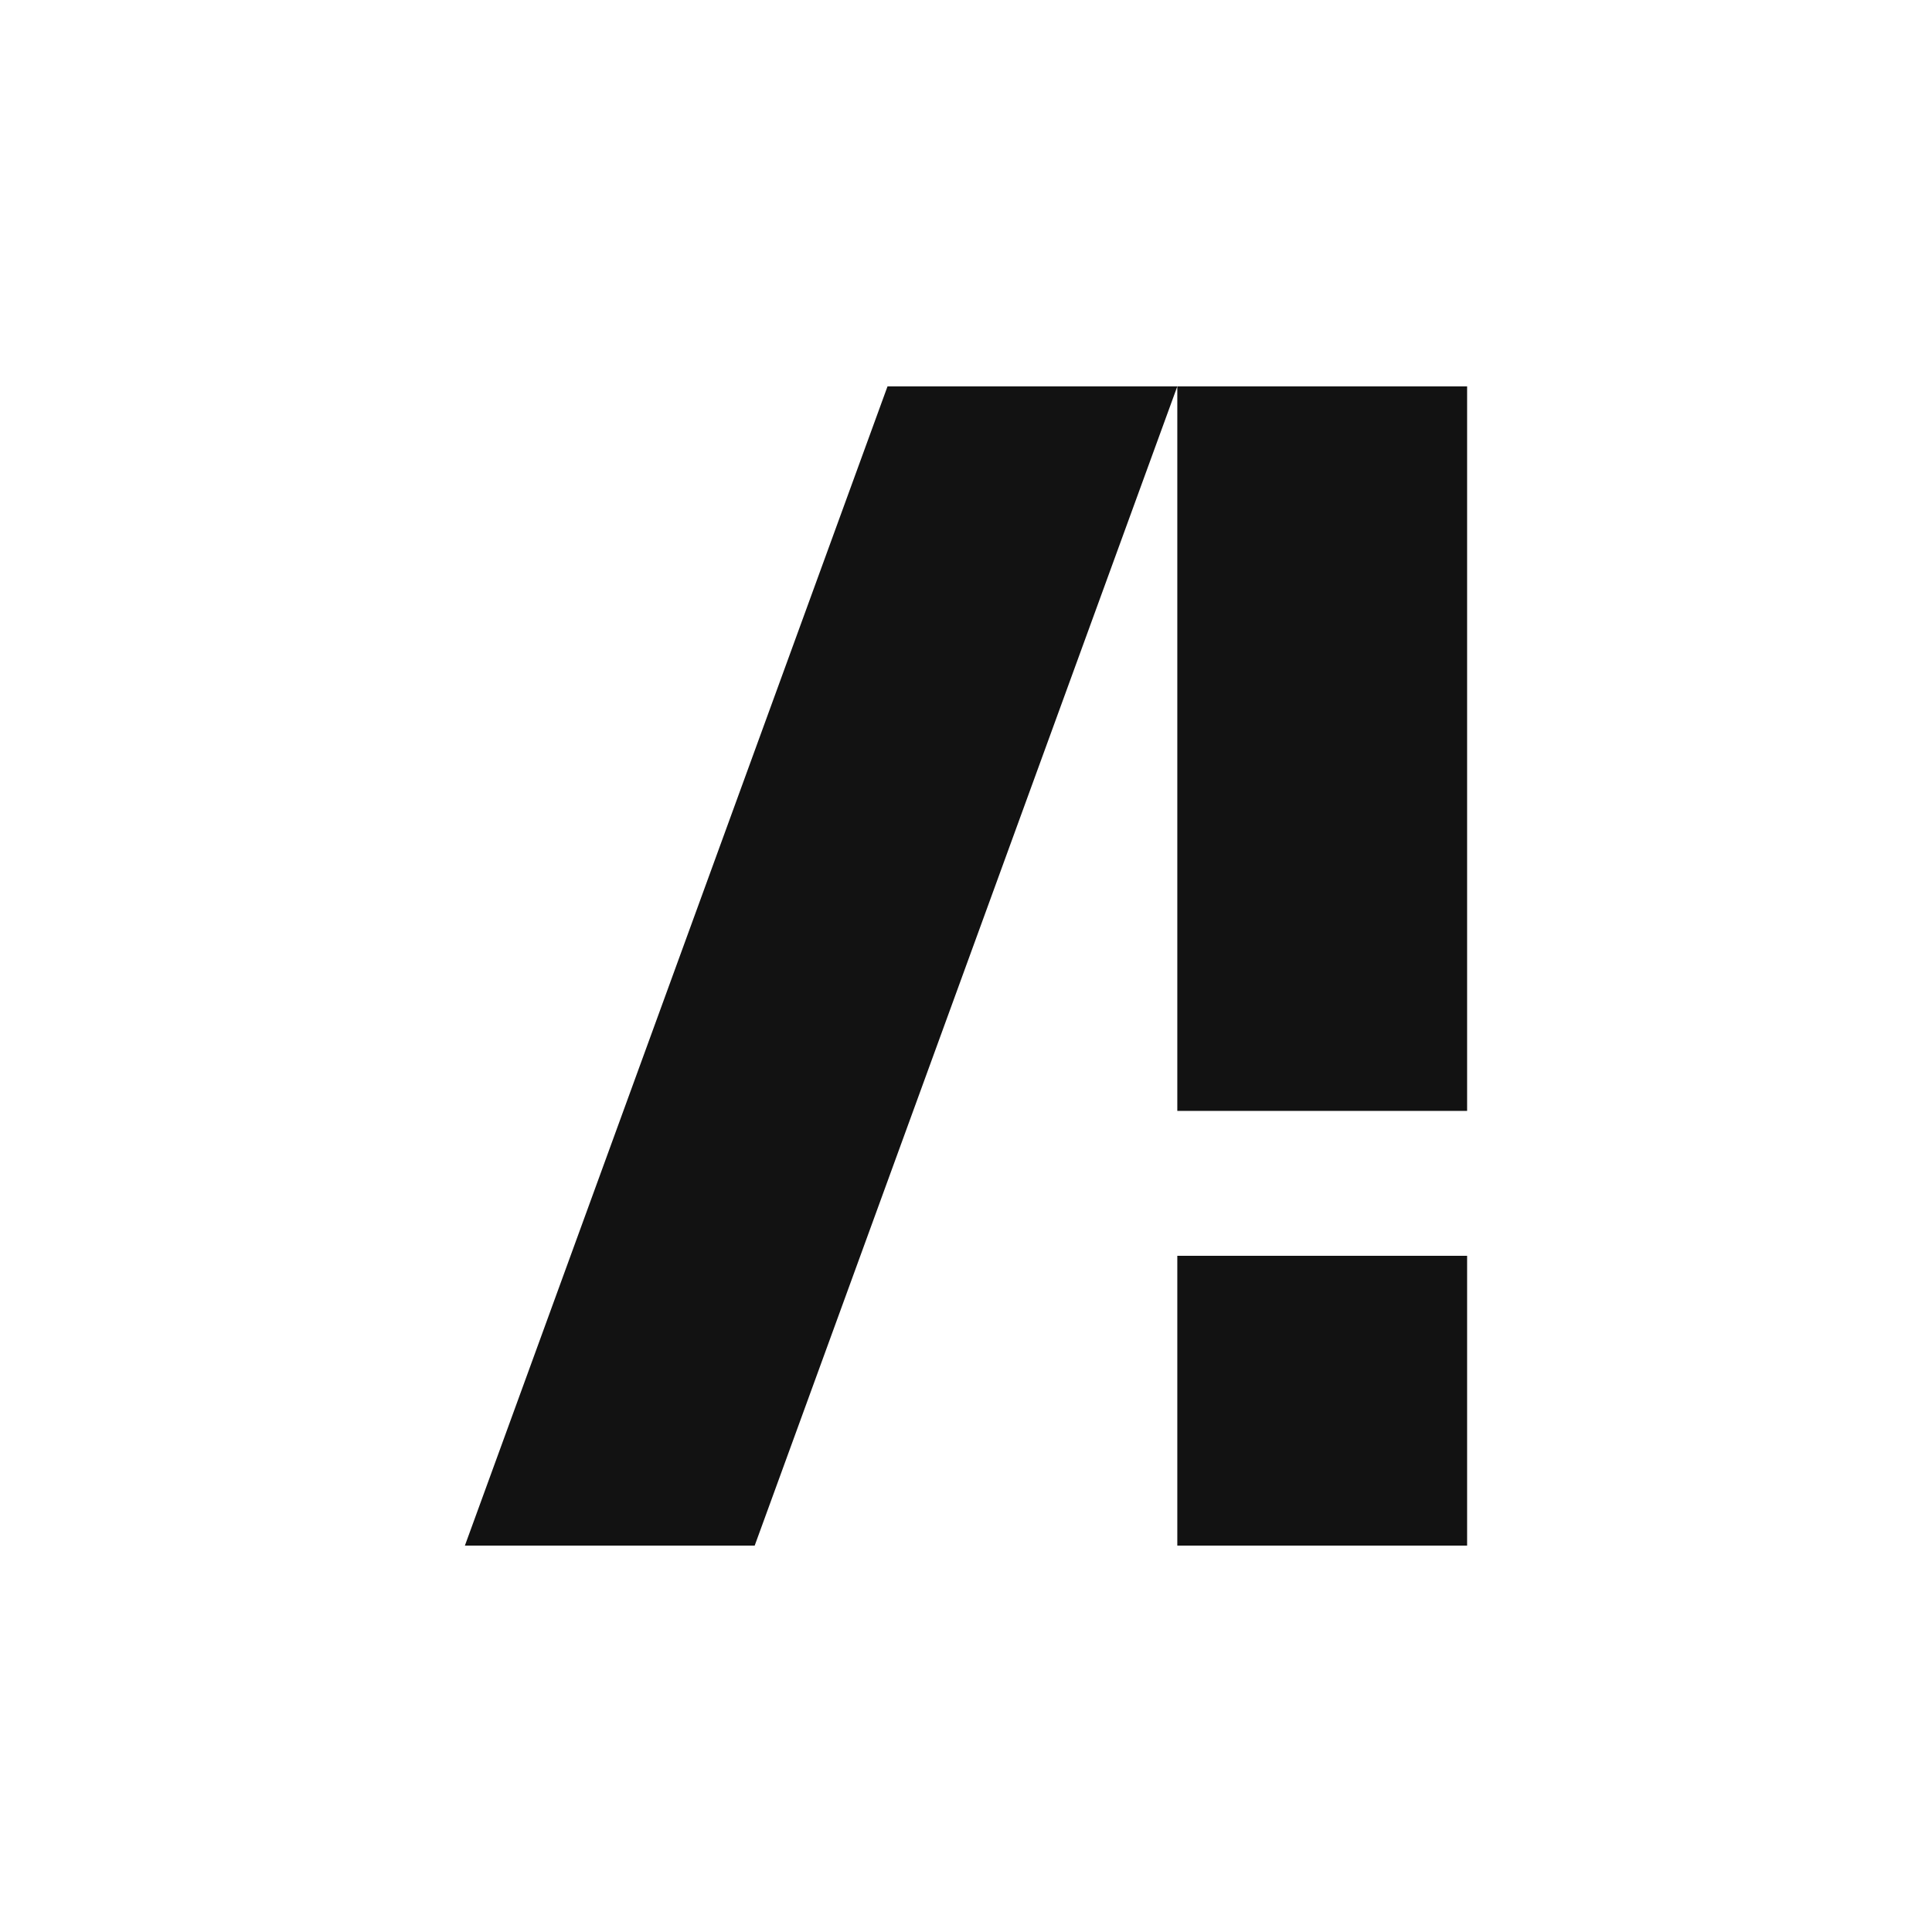
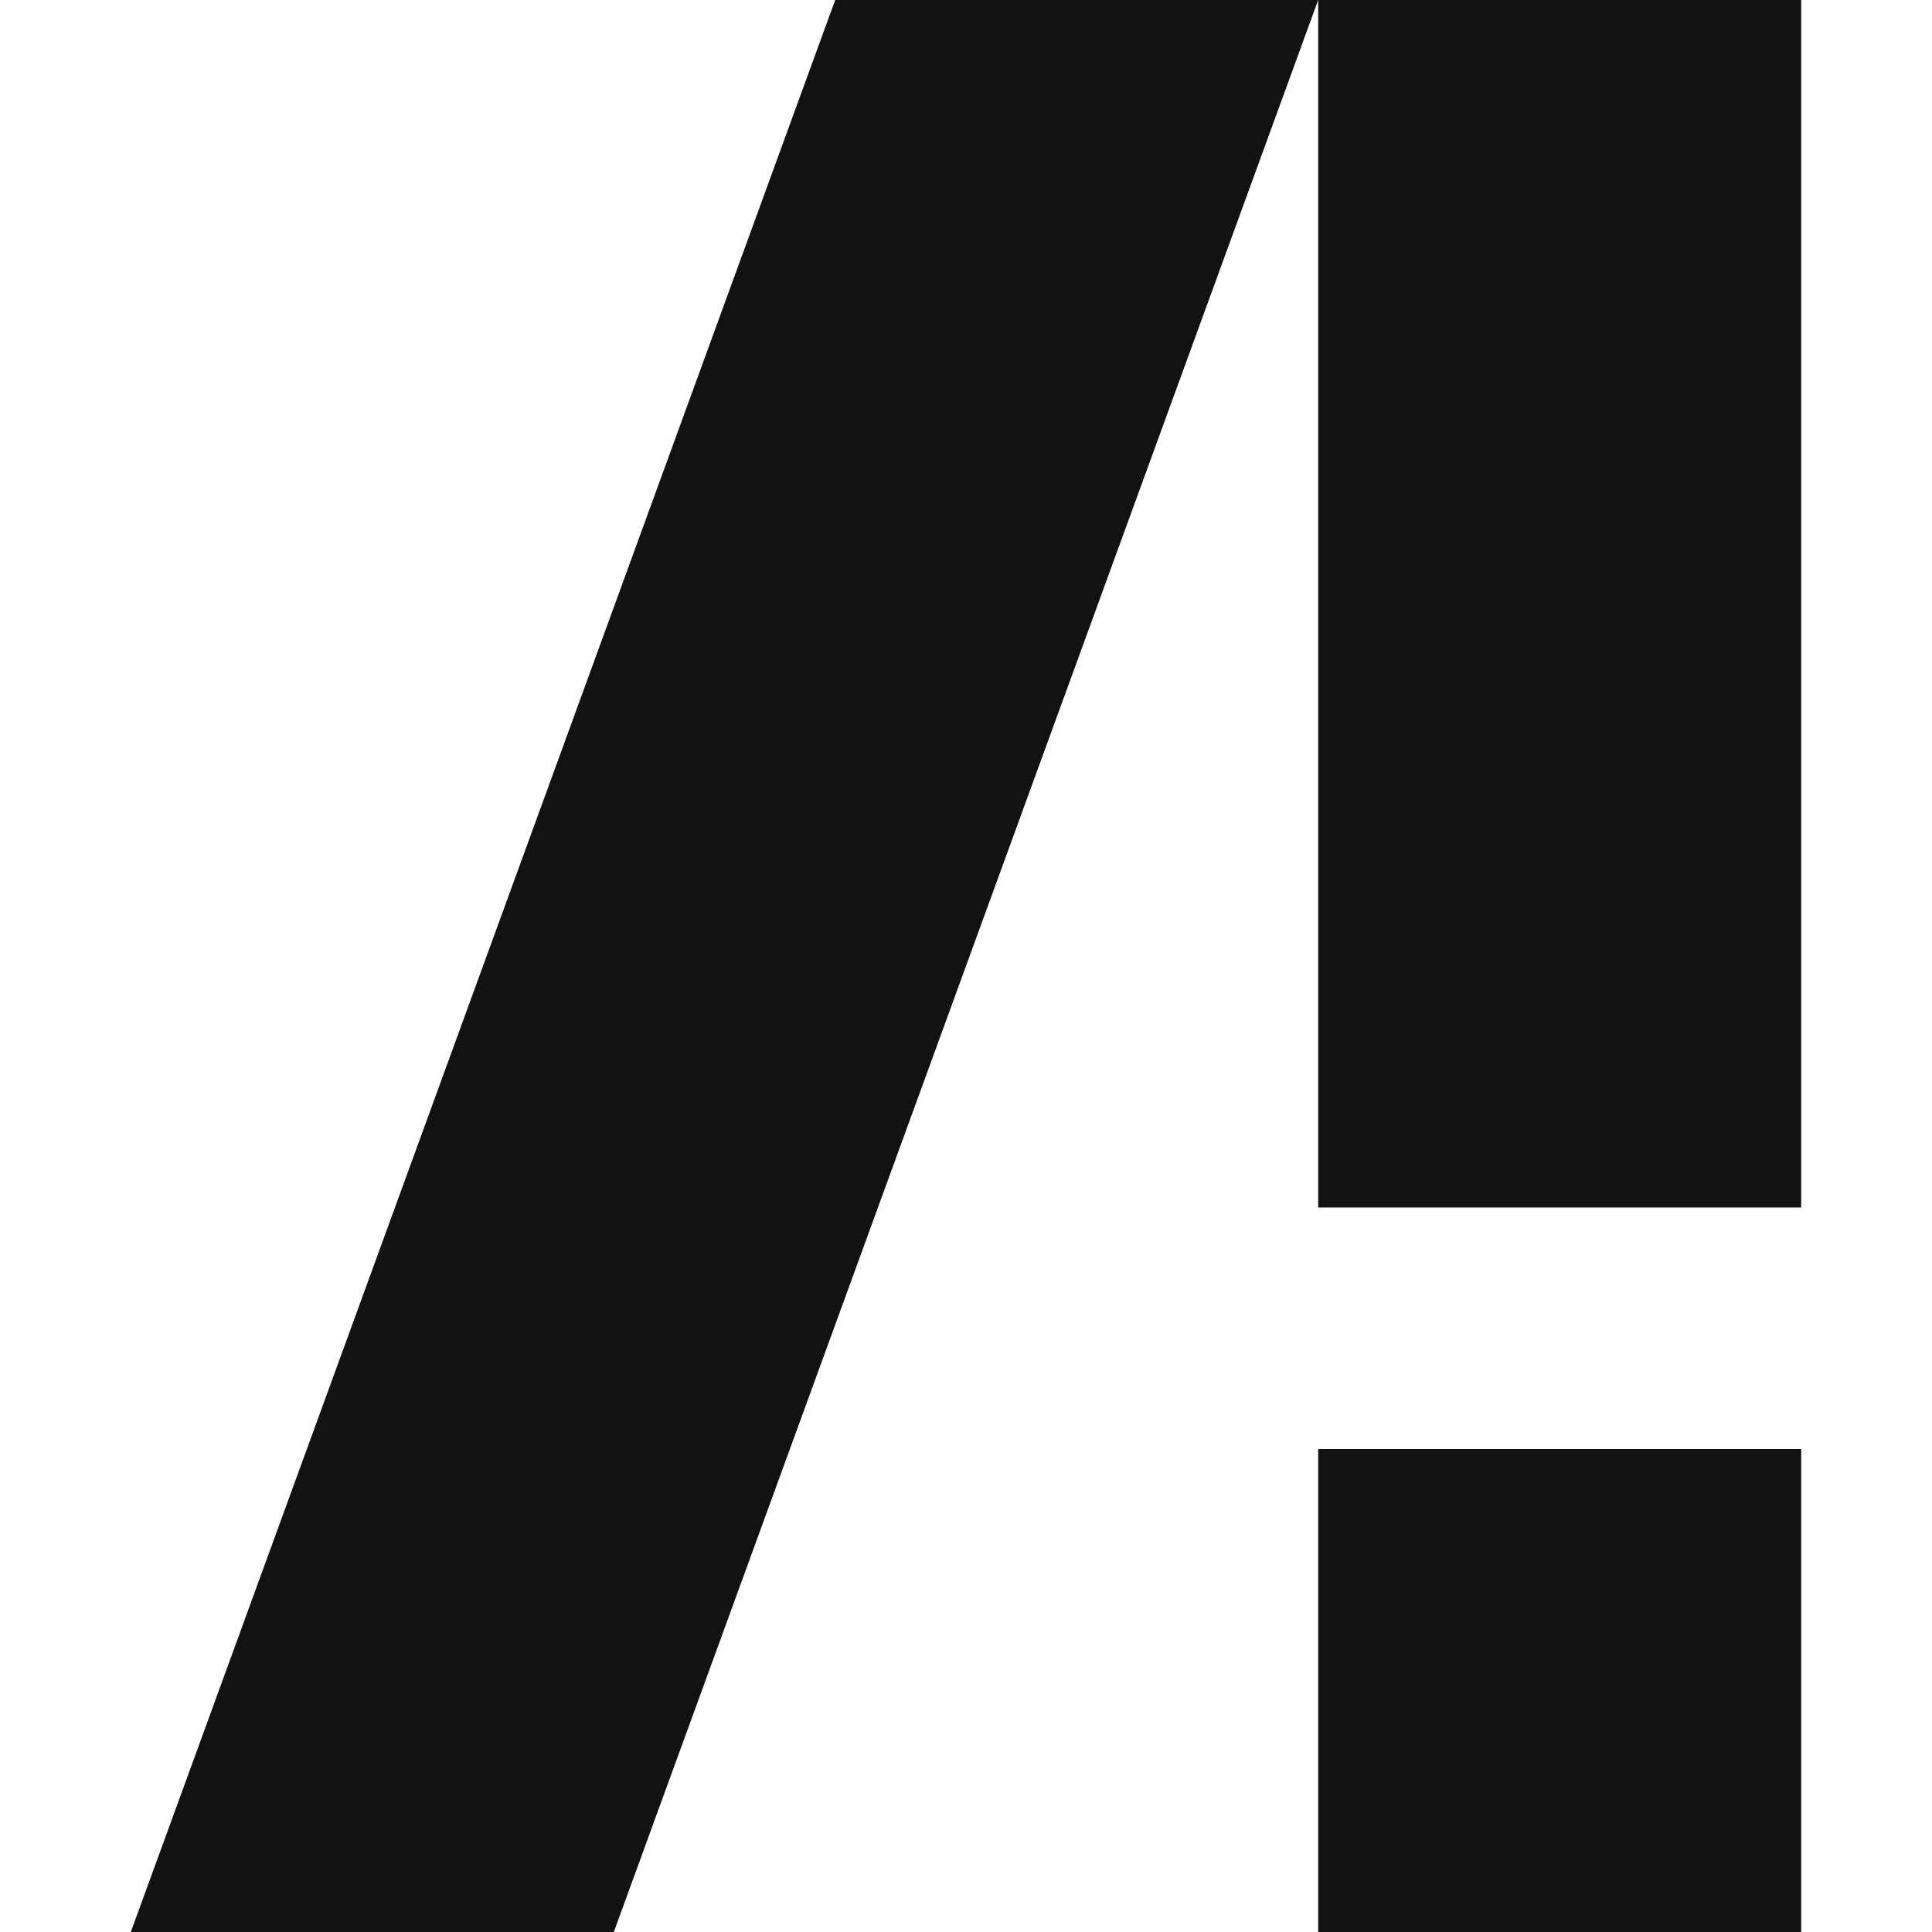
- <svg xmlns="http://www.w3.org/2000/svg" viewBox="0 0 640 640">
-   <polygon points="294,128 390,128 250,512 154,512" fill="hsl(0 0% 7%)" />
-   <rect x="390" y="128" width="96" height="240" fill="hsl(0 0% 7%)" />
-   <rect x="390" y="416" width="96" height="96" fill="hsl(0 0% 7%)" />
+ <svg xmlns="http://www.w3.org/2000/svg" viewBox="0 0 384 384">
+   <polygon points="166,0 262,0 122,384 26,384" fill="hsl(0 0% 7%)" />
+   <rect x="262" y="0" width="96" height="240" fill="hsl(0 0% 7%)" />
+   <rect x="262" y="288" width="96" height="96" fill="hsl(0 0% 7%)" />
</svg>
